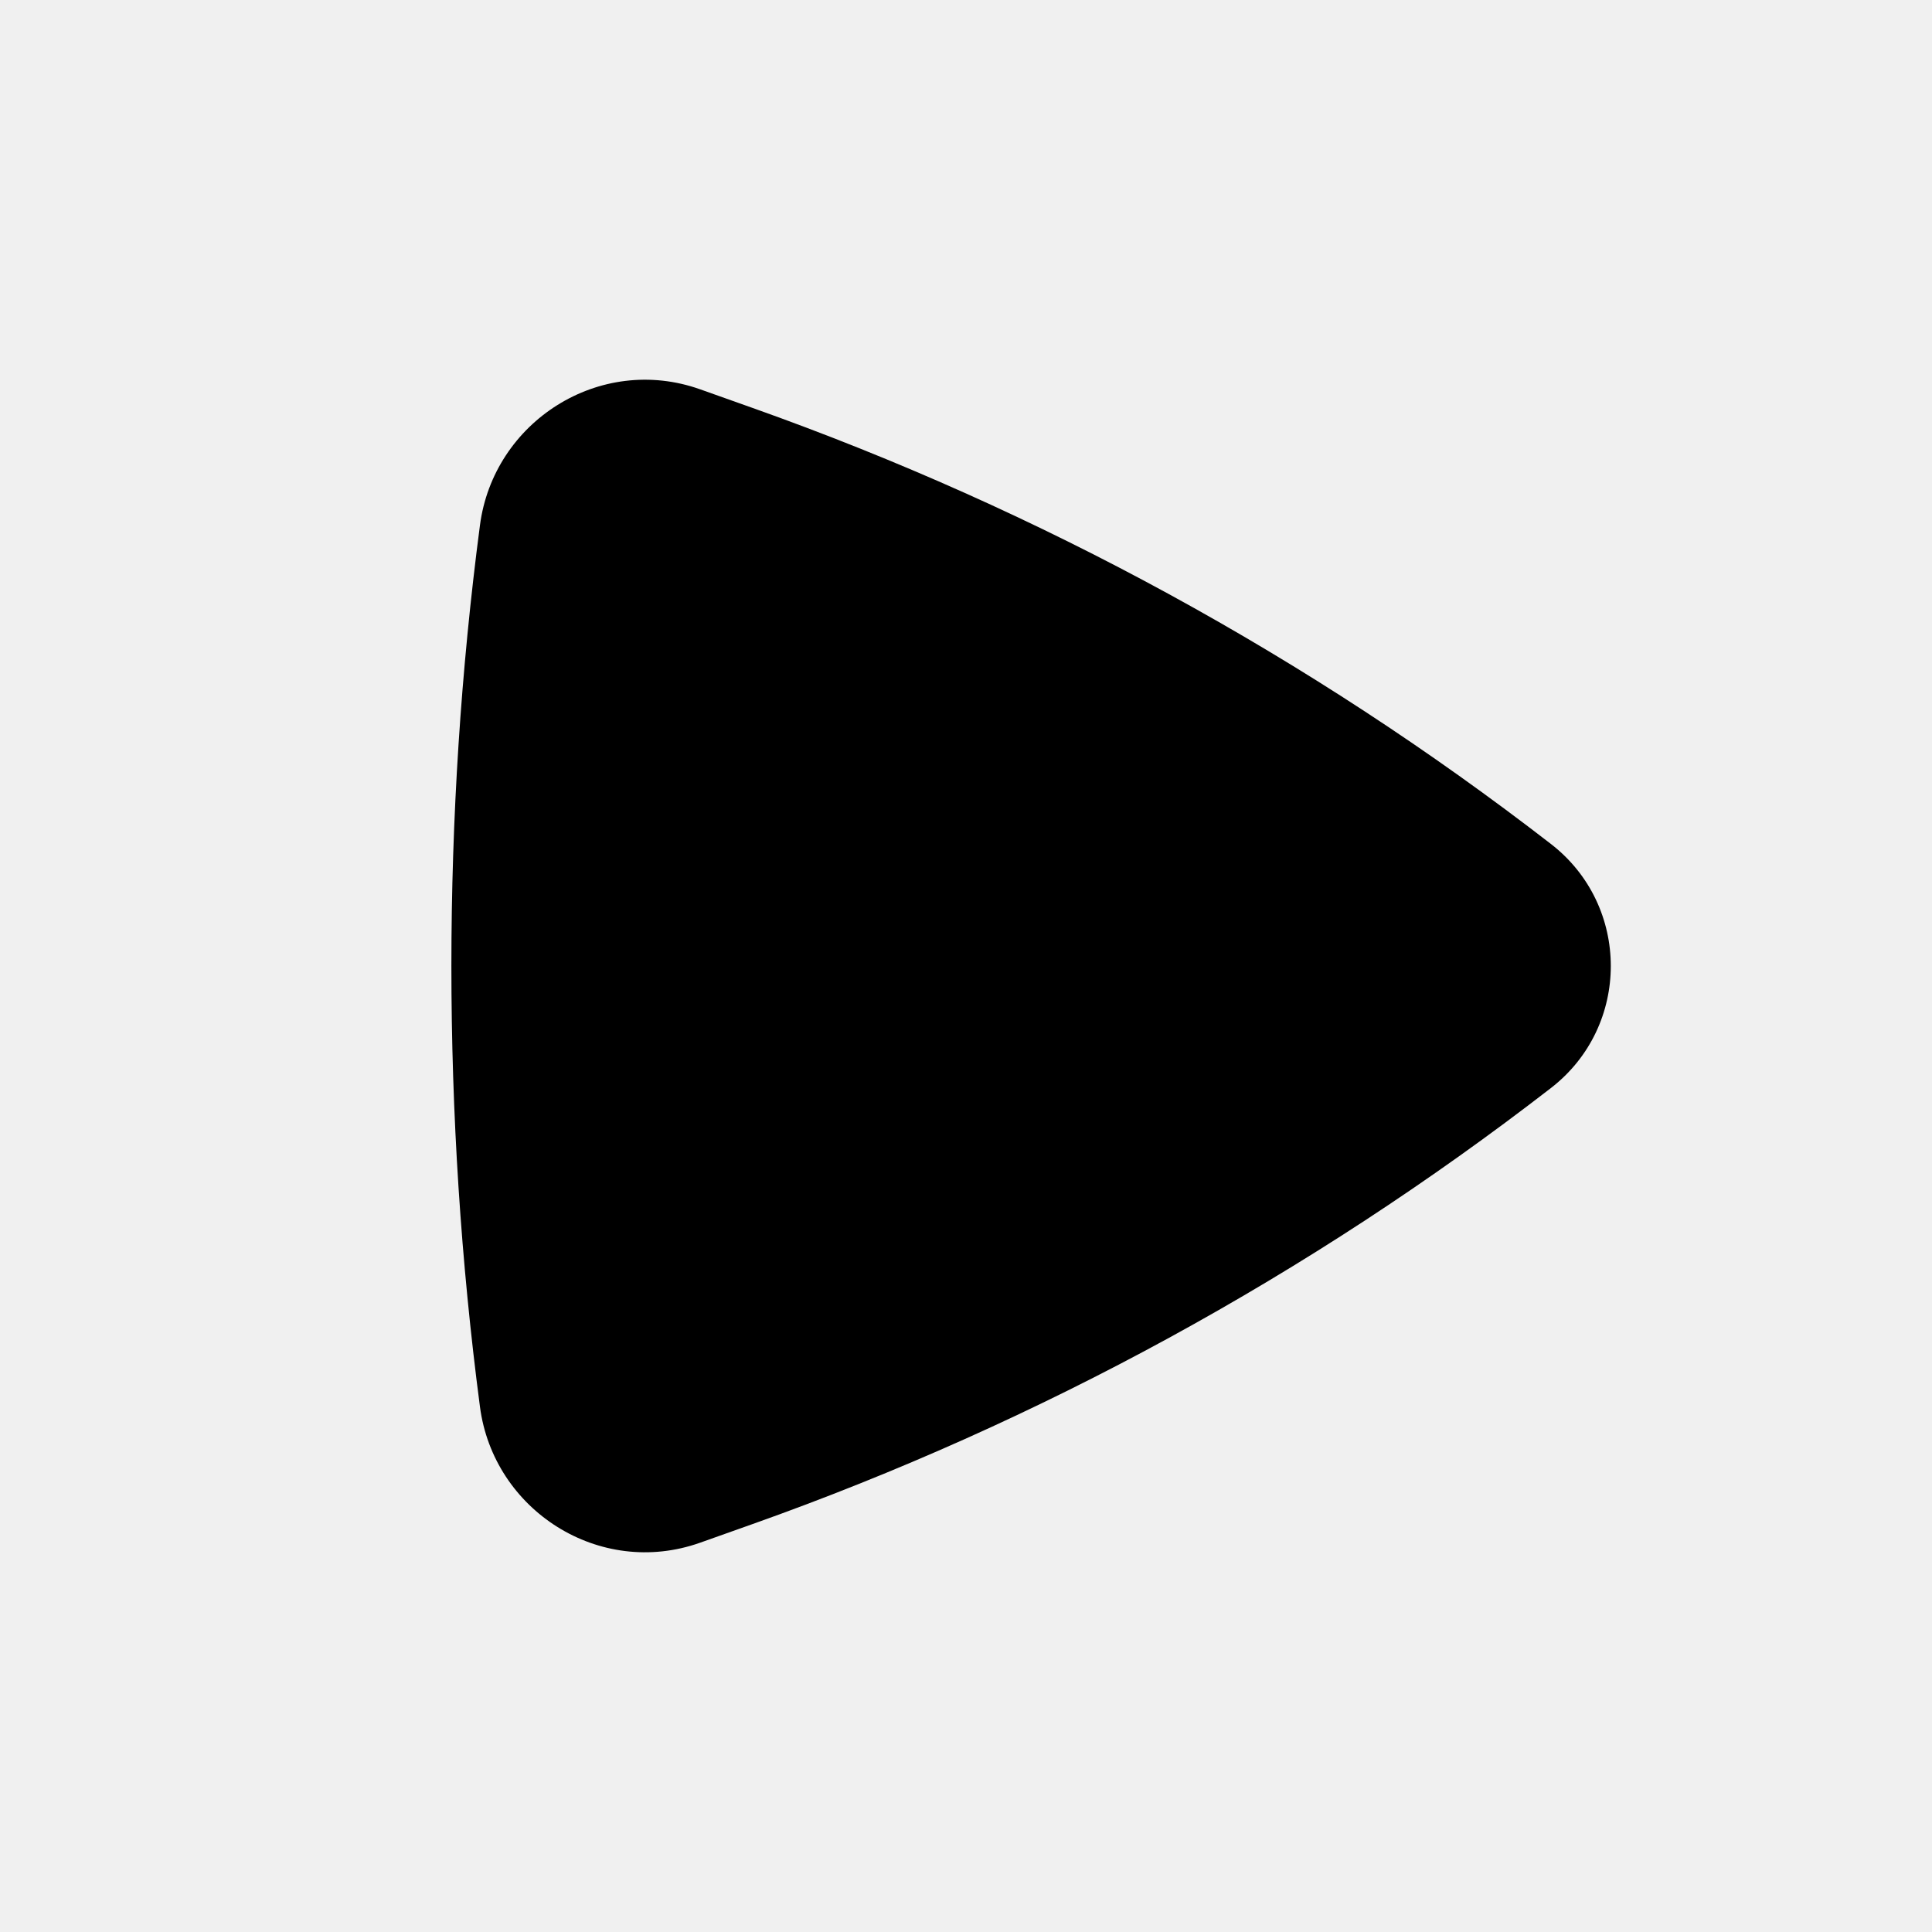
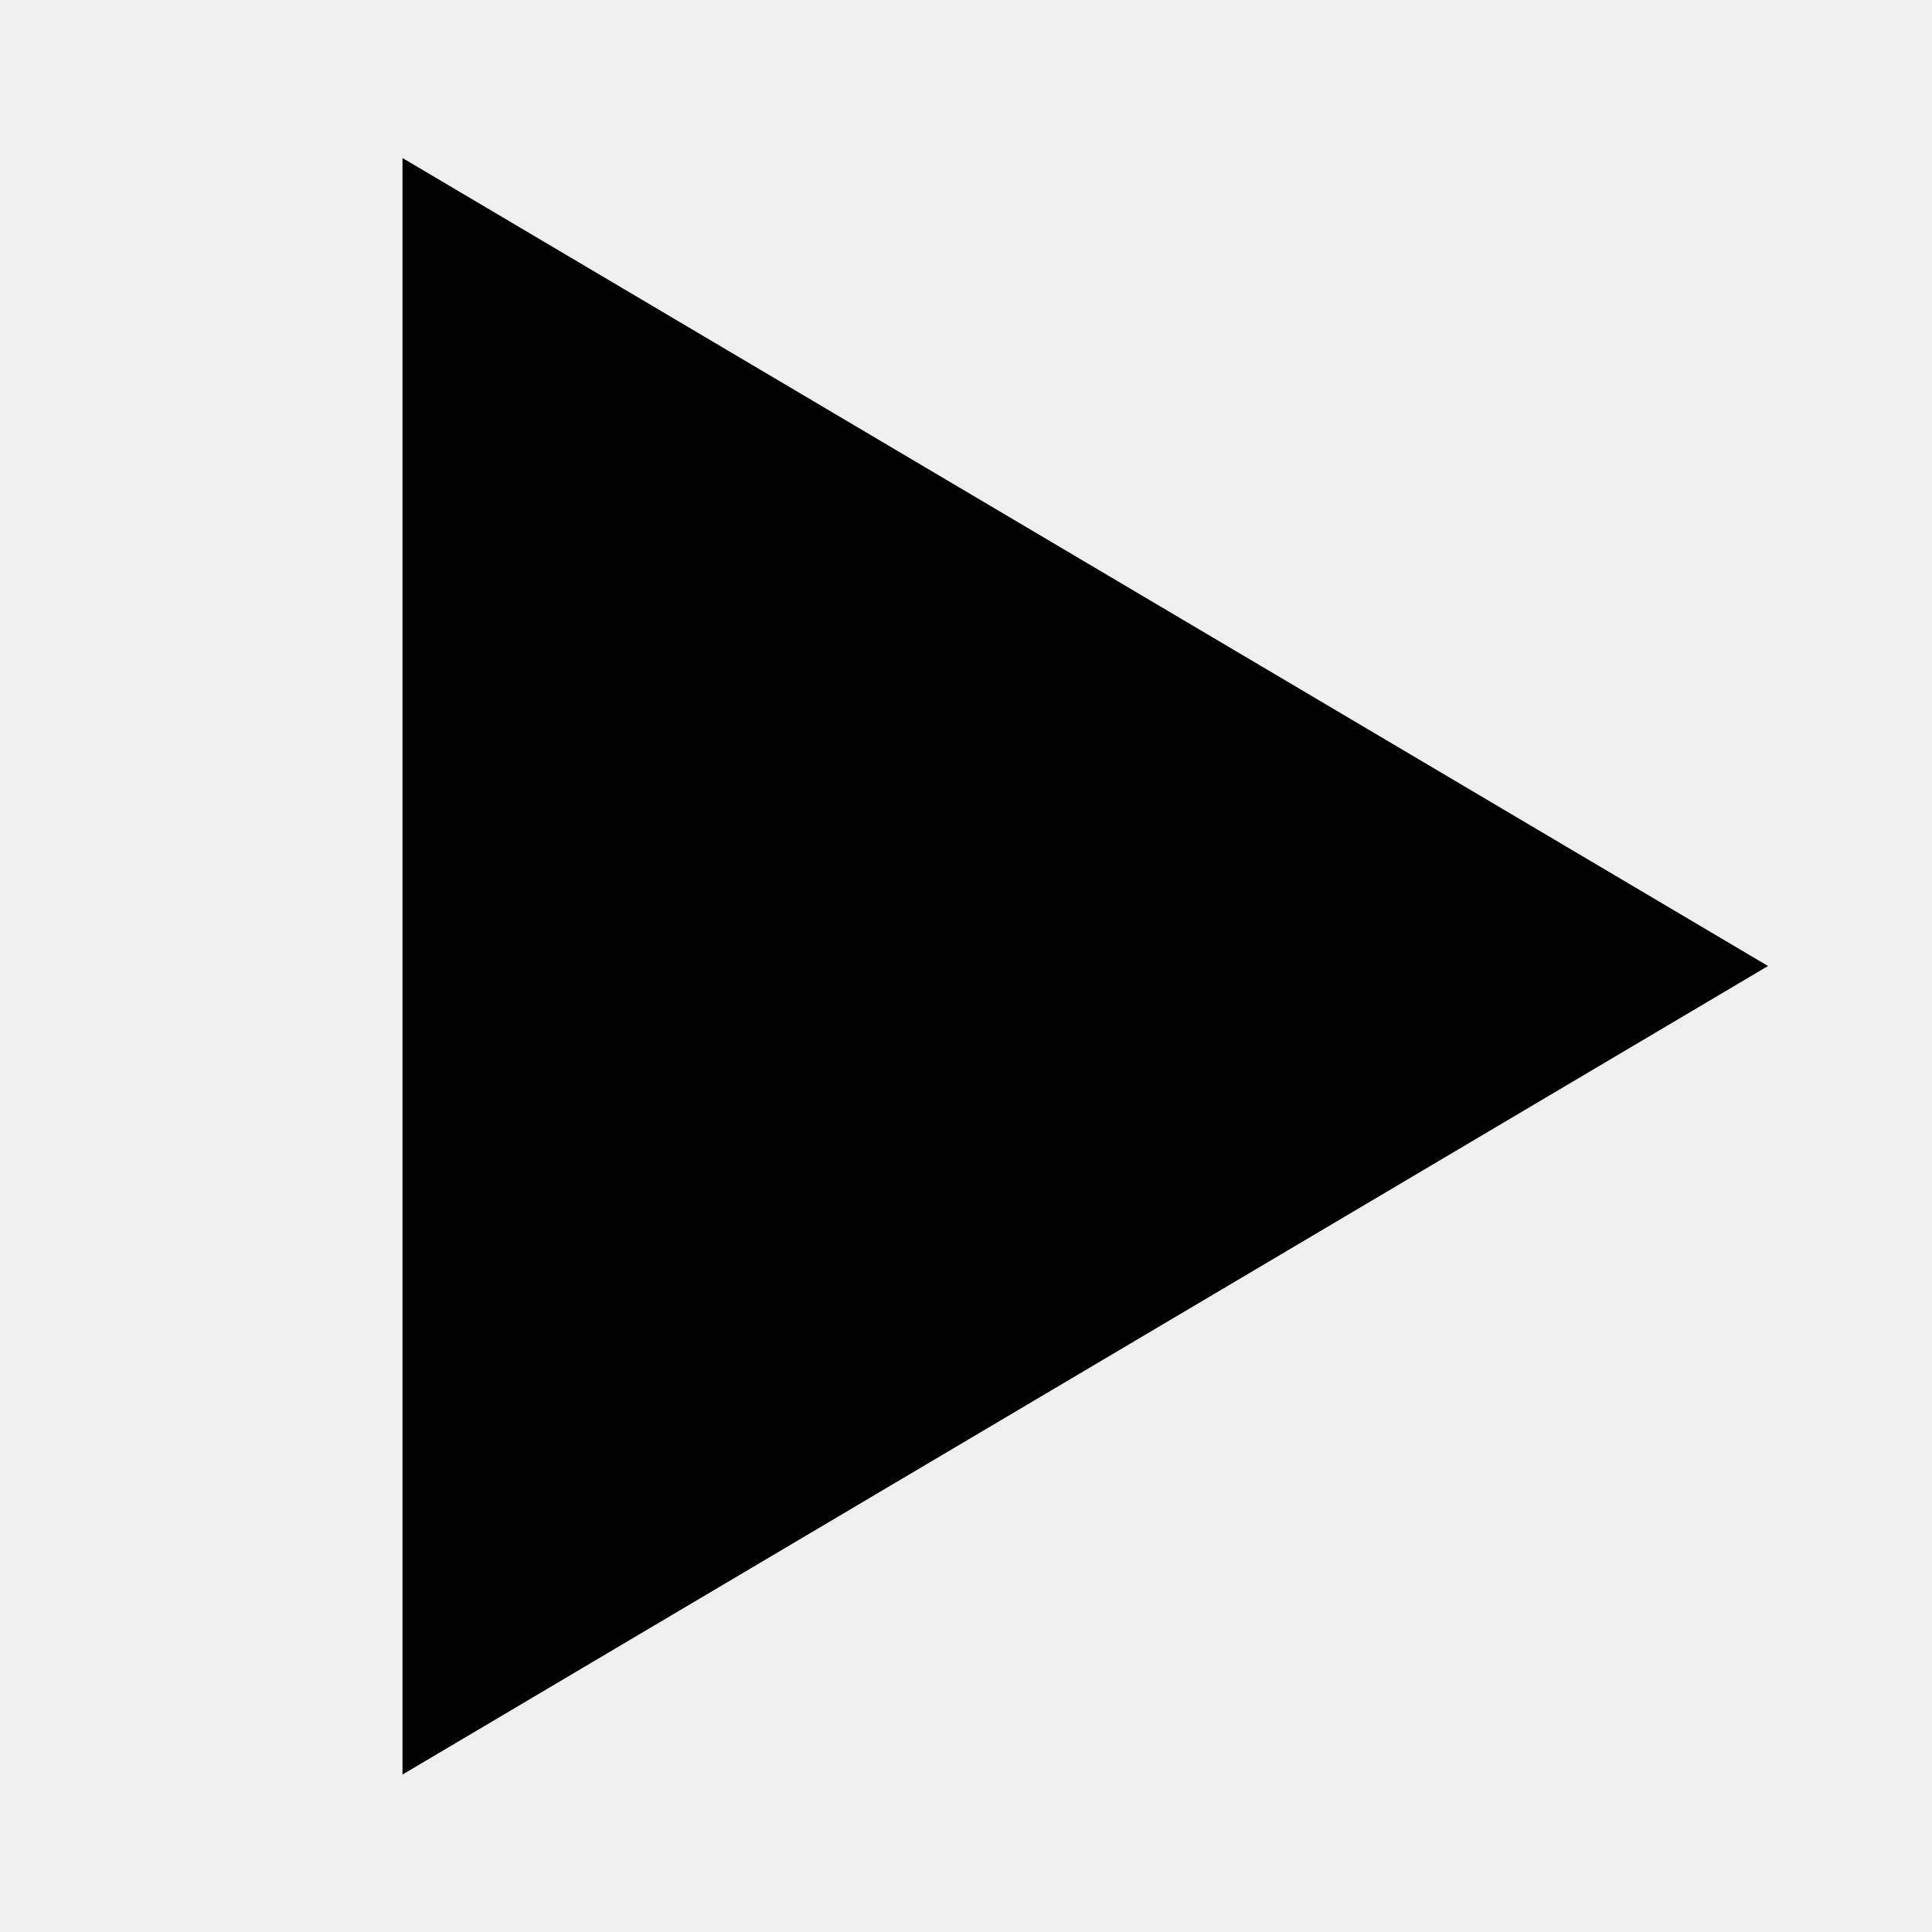
<svg xmlns="http://www.w3.org/2000/svg" width="24" height="24" viewBox="0 0 24 24" fill="none">
-   <path d="M19.266 13.516C20.258 12.749 20.258 11.251 19.266 10.484C16.268 8.164 12.921 6.336 9.35 5.068L8.697 4.836C7.449 4.393 6.13 5.237 5.962 6.526C5.489 10.126 5.489 13.874 5.962 17.474C6.13 18.763 7.449 19.607 8.697 19.164L9.35 18.932C12.921 17.664 16.268 15.836 19.266 13.516Z" fill="black" />
+   <g clip-path="url(#clip0_3025_243)">
+     <path fill-rule="evenodd" clip-rule="evenodd" d="M5 1.963L21.963 12L5 22.044V1.963ZM7 5.47V18.536L18.037 12L7 5.47Z" fill="black" />
+     <path d="M6 20V4L19 12L6 20Z" fill="black" stroke="black" />
+   </g>
+   <defs>
+     <clipPath id="clip0_3025_243">
+       <rect width="24" height="24" fill="white" />
+     </clipPath>
+   </defs>
</svg>
